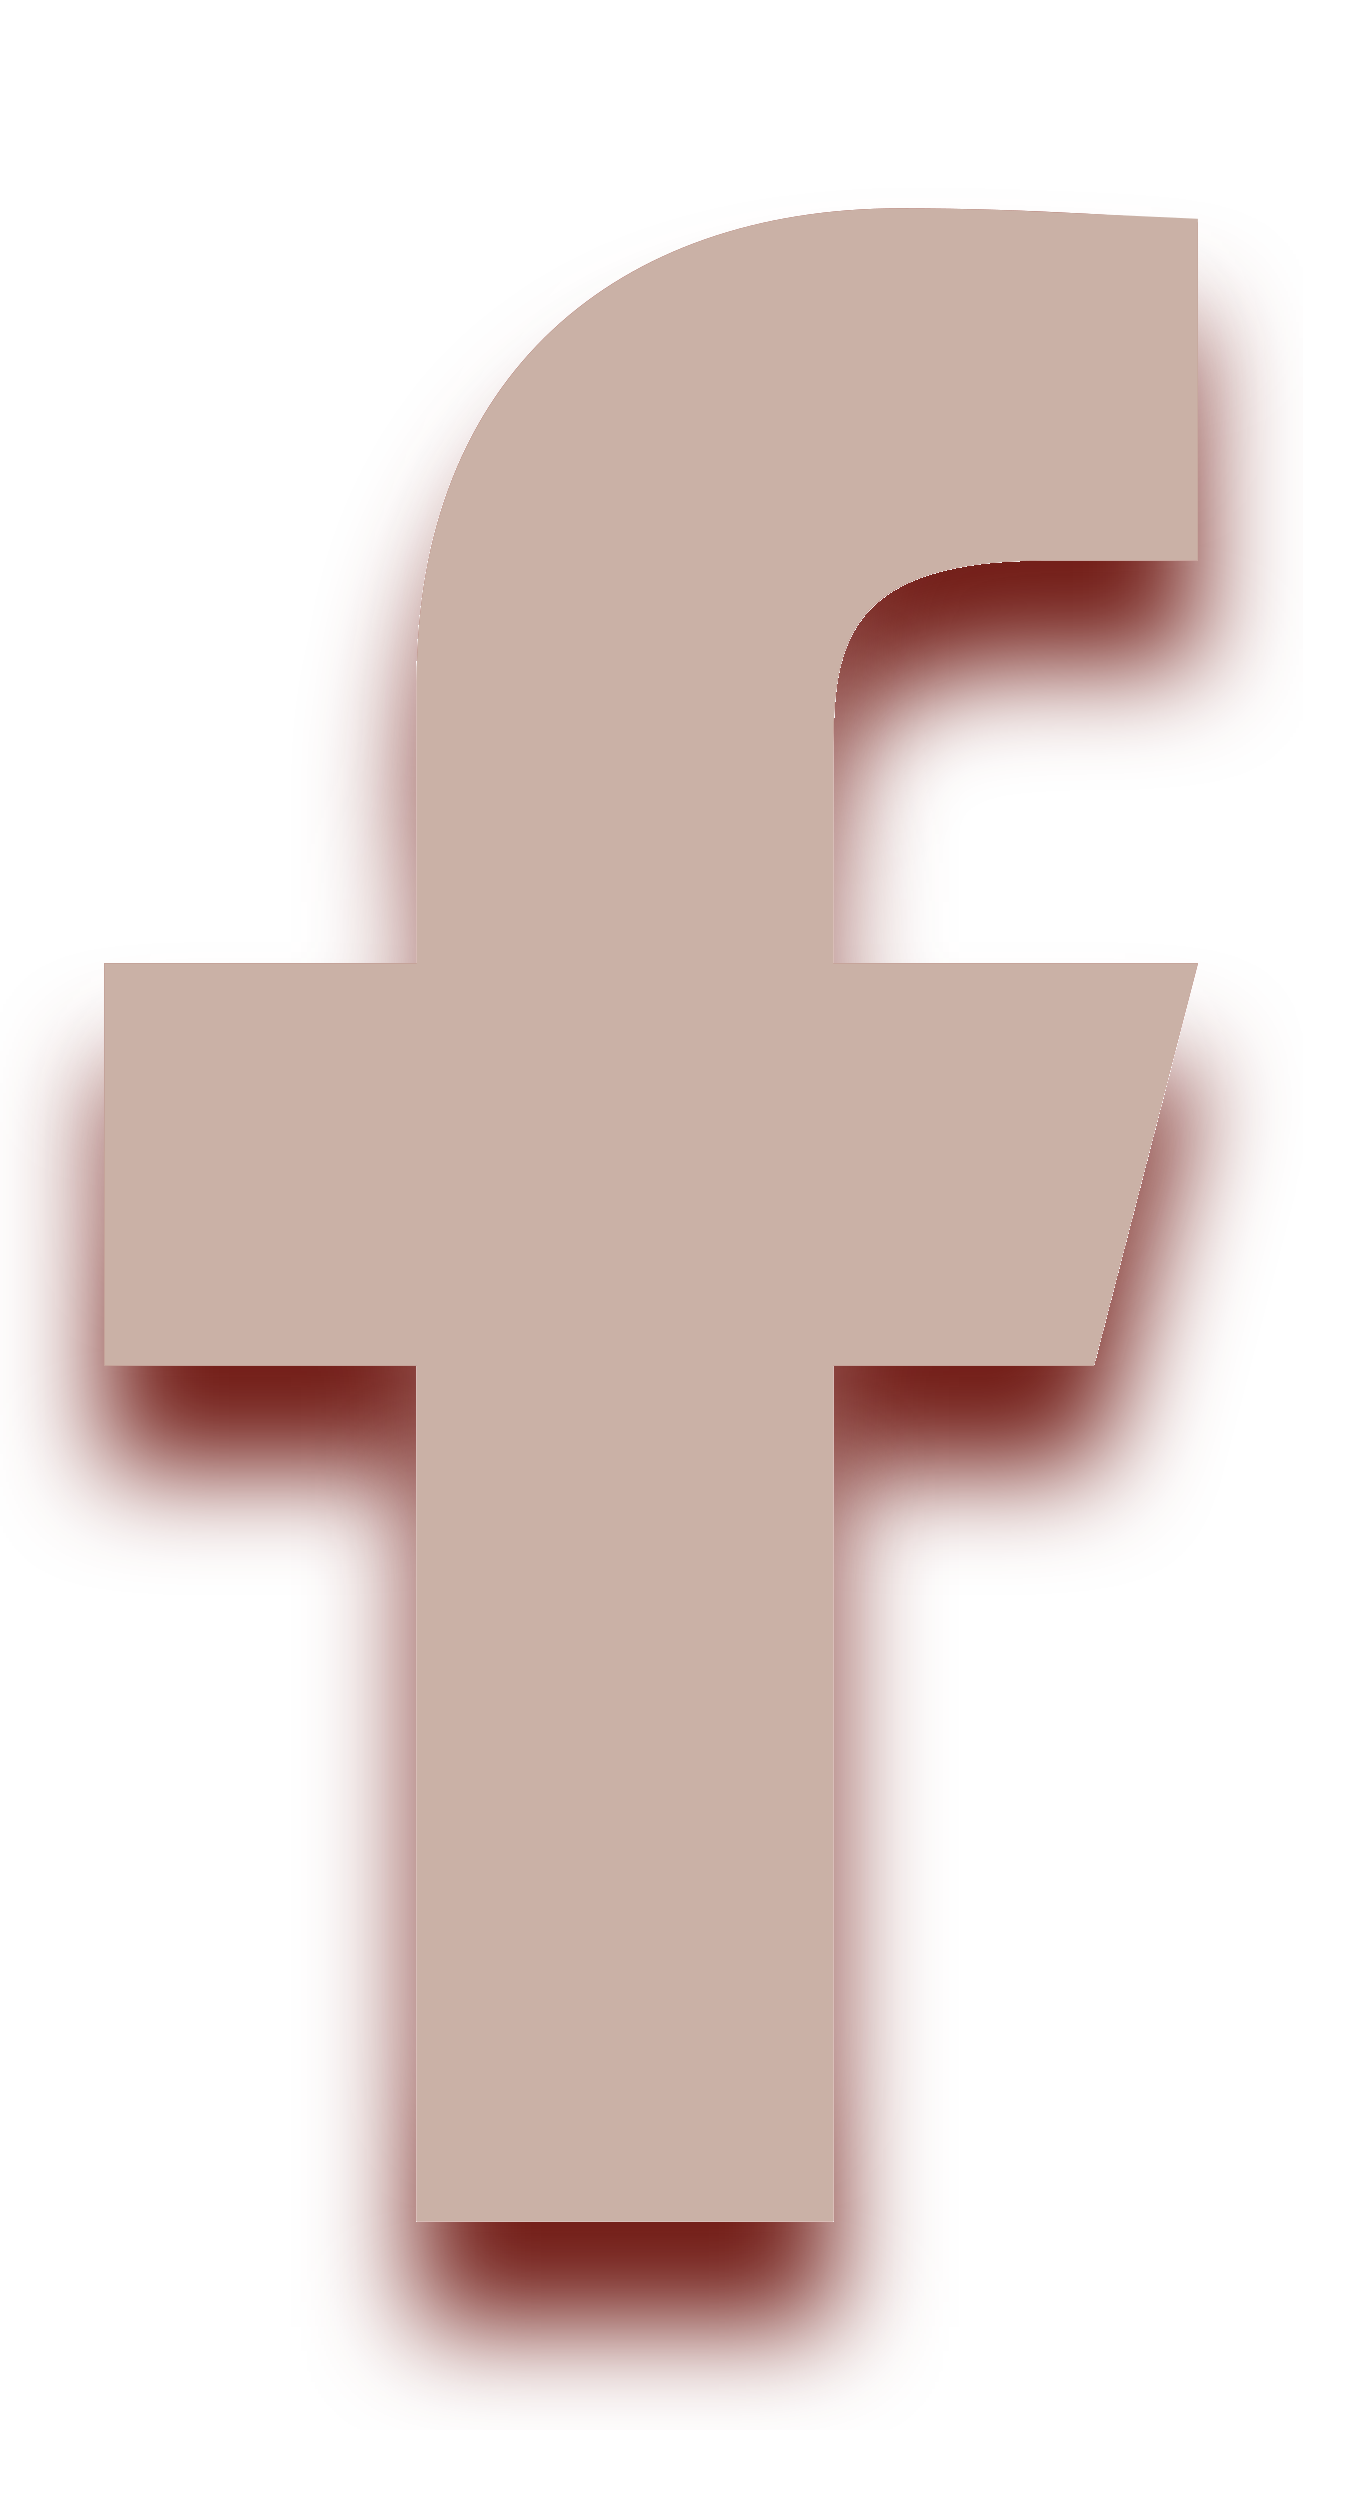
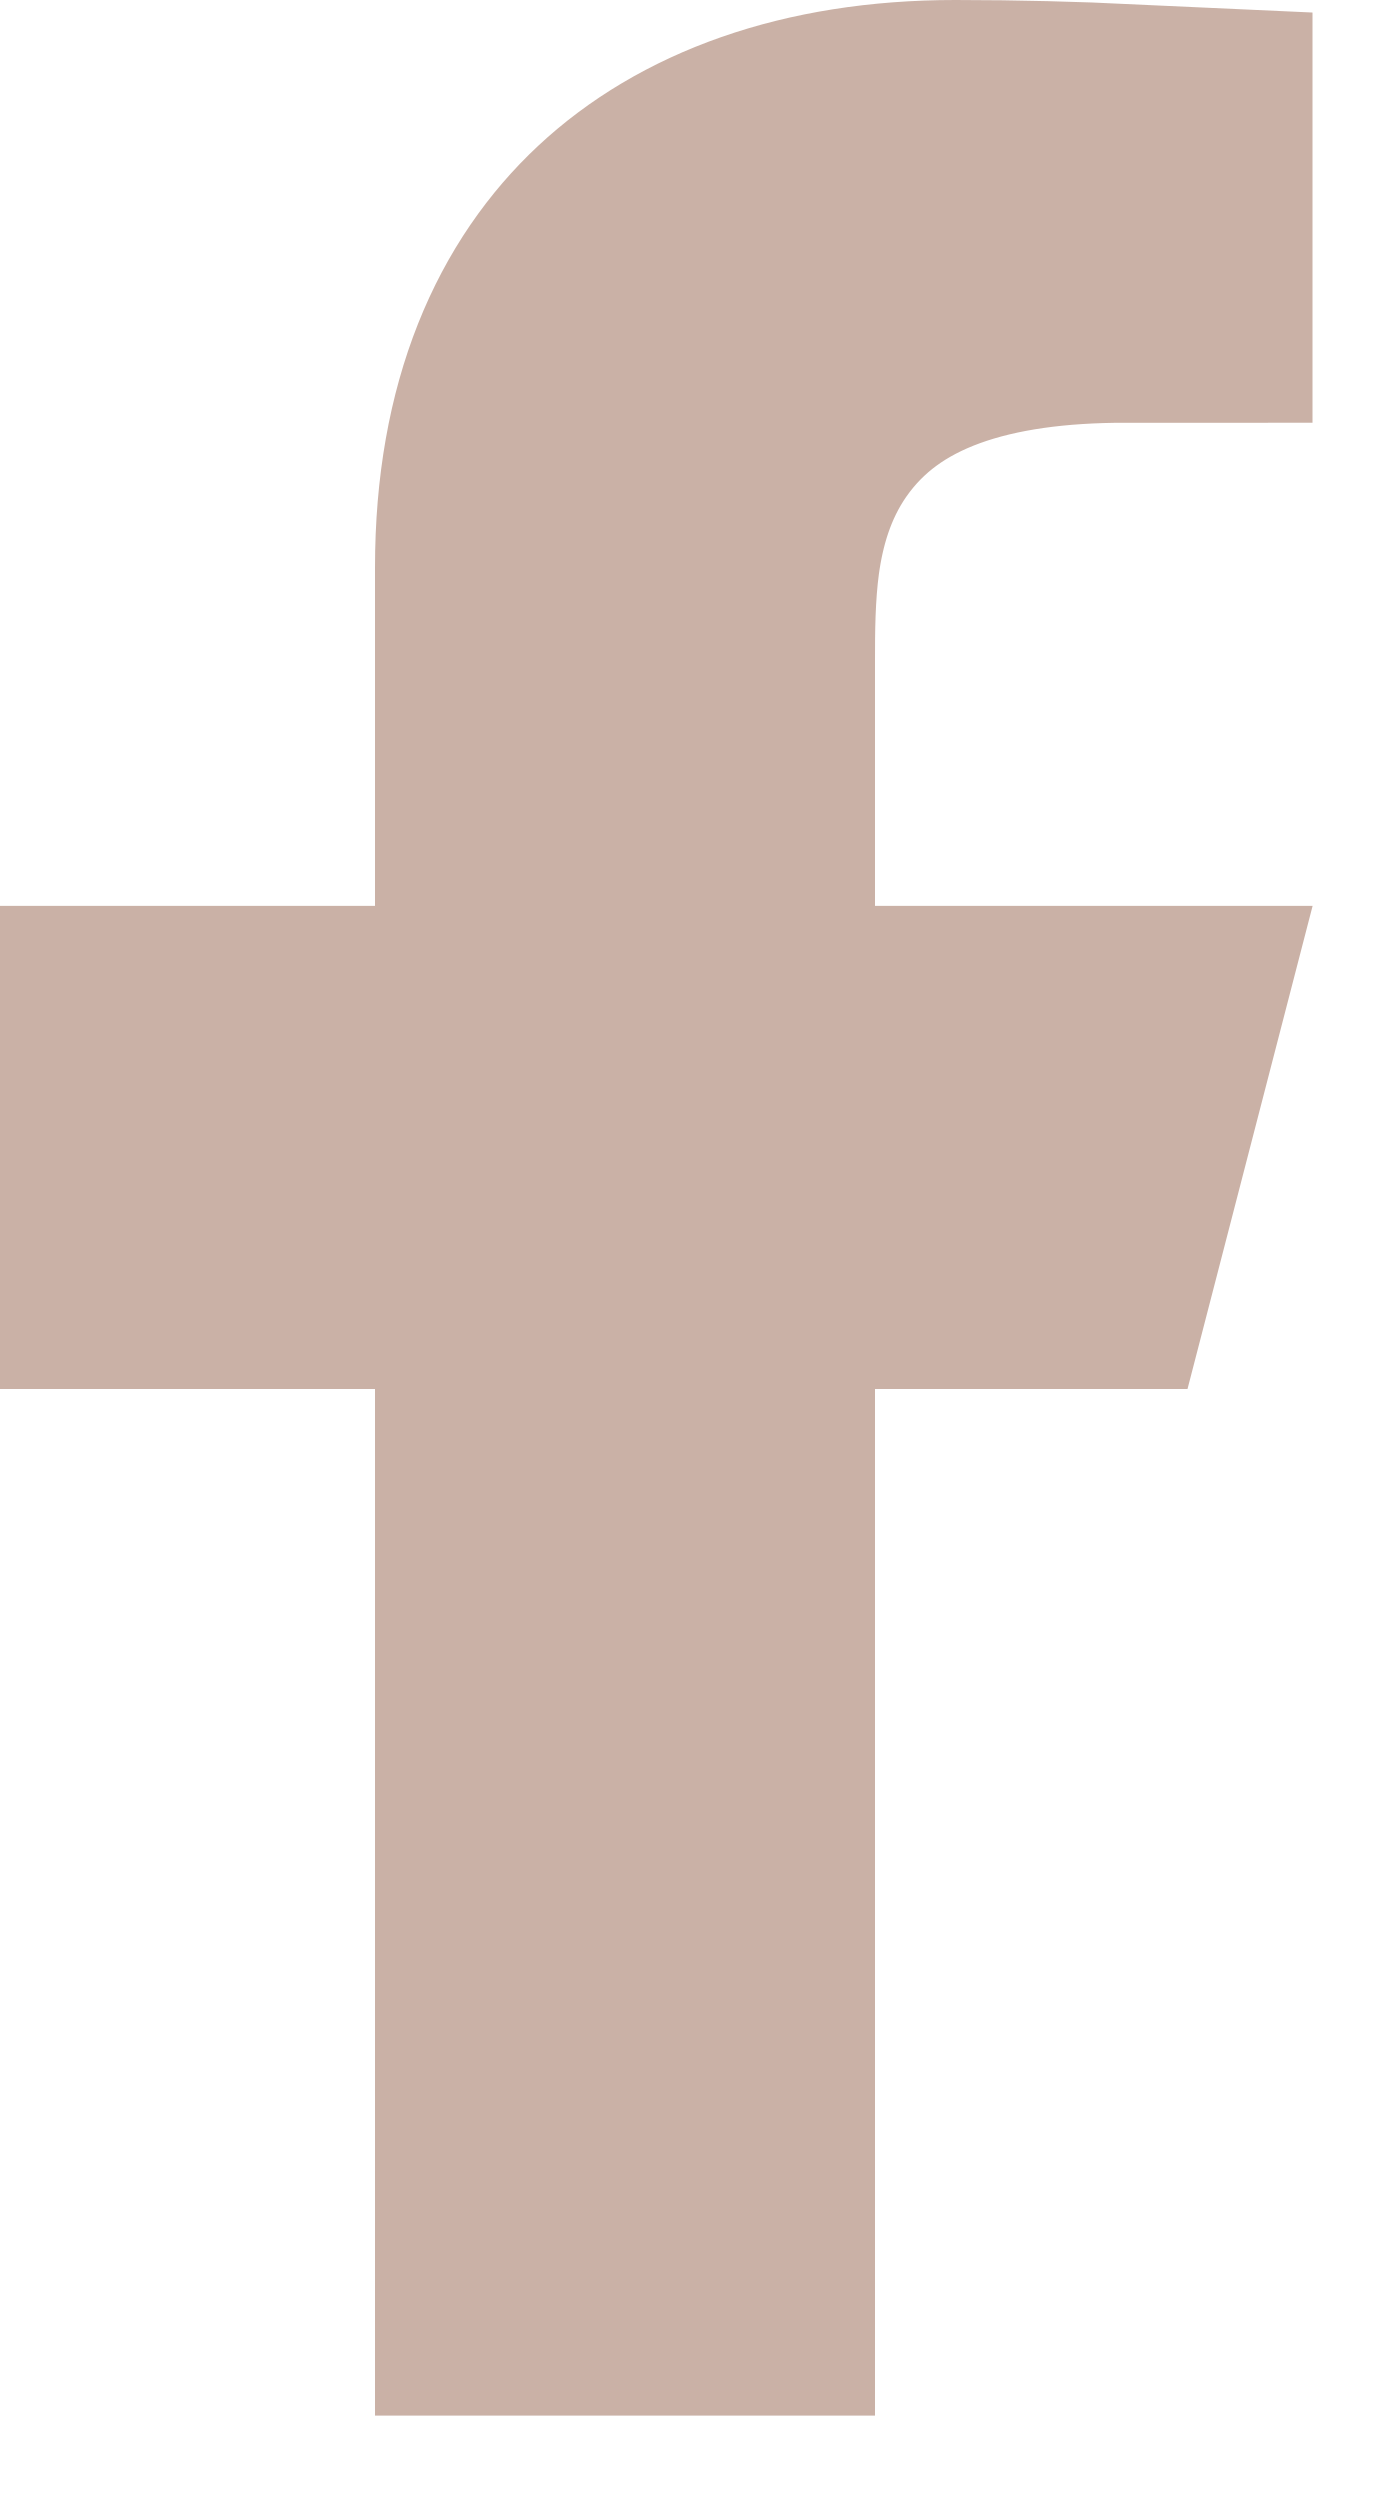
- <svg xmlns="http://www.w3.org/2000/svg" width="13" height="24" viewBox="0 0 13 24" fill="none">
-   <g filter="url(#filter0_dd_4_7)">
-     <path d="M8 13.112H10.5L11.5 9.247H8V7.314C8 6.319 8 5.382 10 5.382H11.5V2.135C11.174 2.094 9.943 2 8.643 2C5.928 2 4 3.601 4 6.541V9.247H1V13.112H4V21.325H8V13.112Z" fill="url(#paint0_linear_4_7)" />
-     <path d="M8 11.612H6.5V13.112V19.825H5.5V13.112V11.612H4H2.5V10.747H4H5.5V9.247V6.541C5.5 5.413 5.86 4.701 6.328 4.264C6.811 3.812 7.574 3.5 8.643 3.5C9.124 3.5 9.592 3.513 10 3.532V3.882C8.835 3.882 7.695 4.148 7.019 5.117C6.711 5.56 6.595 6.026 6.545 6.389C6.5 6.72 6.5 7.055 6.5 7.282C6.5 7.293 6.5 7.304 6.5 7.314V9.247V10.747H8H9.563L9.339 11.612H8Z" stroke="#CAB1A6" stroke-width="3" />
-   </g>
+ <svg xmlns="http://www.w3.org/2000/svg" width="11" height="20" viewBox="0 0 11 20" fill="none">
+   <path d="M7 9.612H5.5V11.112V17.825H4.5V11.112V9.612H3H1.5V8.747H3H4.5V7.247V4.541C4.5 3.413 4.86 2.701 5.328 2.264C5.811 1.812 6.574 1.5 7.643 1.5C8.124 1.5 8.592 1.513 9 1.532V1.882C7.835 1.882 6.695 2.148 6.019 3.117C5.711 3.56 5.595 4.026 5.545 4.389C5.5 4.72 5.5 5.055 5.5 5.282C5.5 5.293 5.5 5.304 5.5 5.314V7.247V8.747H7H8.563L8.339 9.612H7Z" fill="url(#paint0_linear_4_7)" stroke="#CAB1A6" stroke-width="3" />
  <defs>
-     <filter id="filter0_dd_4_7" x="0" y="-7.62939e-06" width="12.5" height="23.325" filterUnits="userSpaceOnUse" color-interpolation-filters="sRGB">
-       <feFlood flood-opacity="0" result="BackgroundImageFix" />
-       <feColorMatrix in="SourceAlpha" type="matrix" values="0 0 0 0 0 0 0 0 0 0 0 0 0 0 0 0 0 0 127 0" result="hardAlpha" />
-       <feOffset dy="1" />
-       <feGaussianBlur stdDeviation="0.5" />
-       <feComposite in2="hardAlpha" operator="out" />
-       <feColorMatrix type="matrix" values="0 0 0 0 0.443 0 0 0 0 0.106 0 0 0 0 0.082 0 0 0 1 0" />
-       <feBlend mode="normal" in2="BackgroundImageFix" result="effect1_dropShadow_4_7" />
-       <feColorMatrix in="SourceAlpha" type="matrix" values="0 0 0 0 0 0 0 0 0 0 0 0 0 0 0 0 0 0 127 0" result="hardAlpha" />
-       <feOffset dy="-1" />
-       <feGaussianBlur stdDeviation="0.5" />
-       <feComposite in2="hardAlpha" operator="out" />
-       <feColorMatrix type="matrix" values="0 0 0 0 1 0 0 0 0 1 0 0 0 0 1 0 0 0 0.31 0" />
-       <feBlend mode="normal" in2="effect1_dropShadow_4_7" result="effect2_dropShadow_4_7" />
-       <feBlend mode="normal" in="SourceGraphic" in2="effect2_dropShadow_4_7" result="shape" />
-     </filter>
-     <linearGradient id="paint0_linear_4_7" x1="2.444" y1="5.14" x2="13.83" y2="11.785" gradientUnits="userSpaceOnUse">
+     <linearGradient id="paint0_linear_4_7" x1="1.444" y1="3.14" x2="12.83" y2="9.785" gradientUnits="userSpaceOnUse">
      <stop stop-color="#97413B" />
      <stop offset="1" stop-color="#AA544E" />
    </linearGradient>
  </defs>
</svg>
